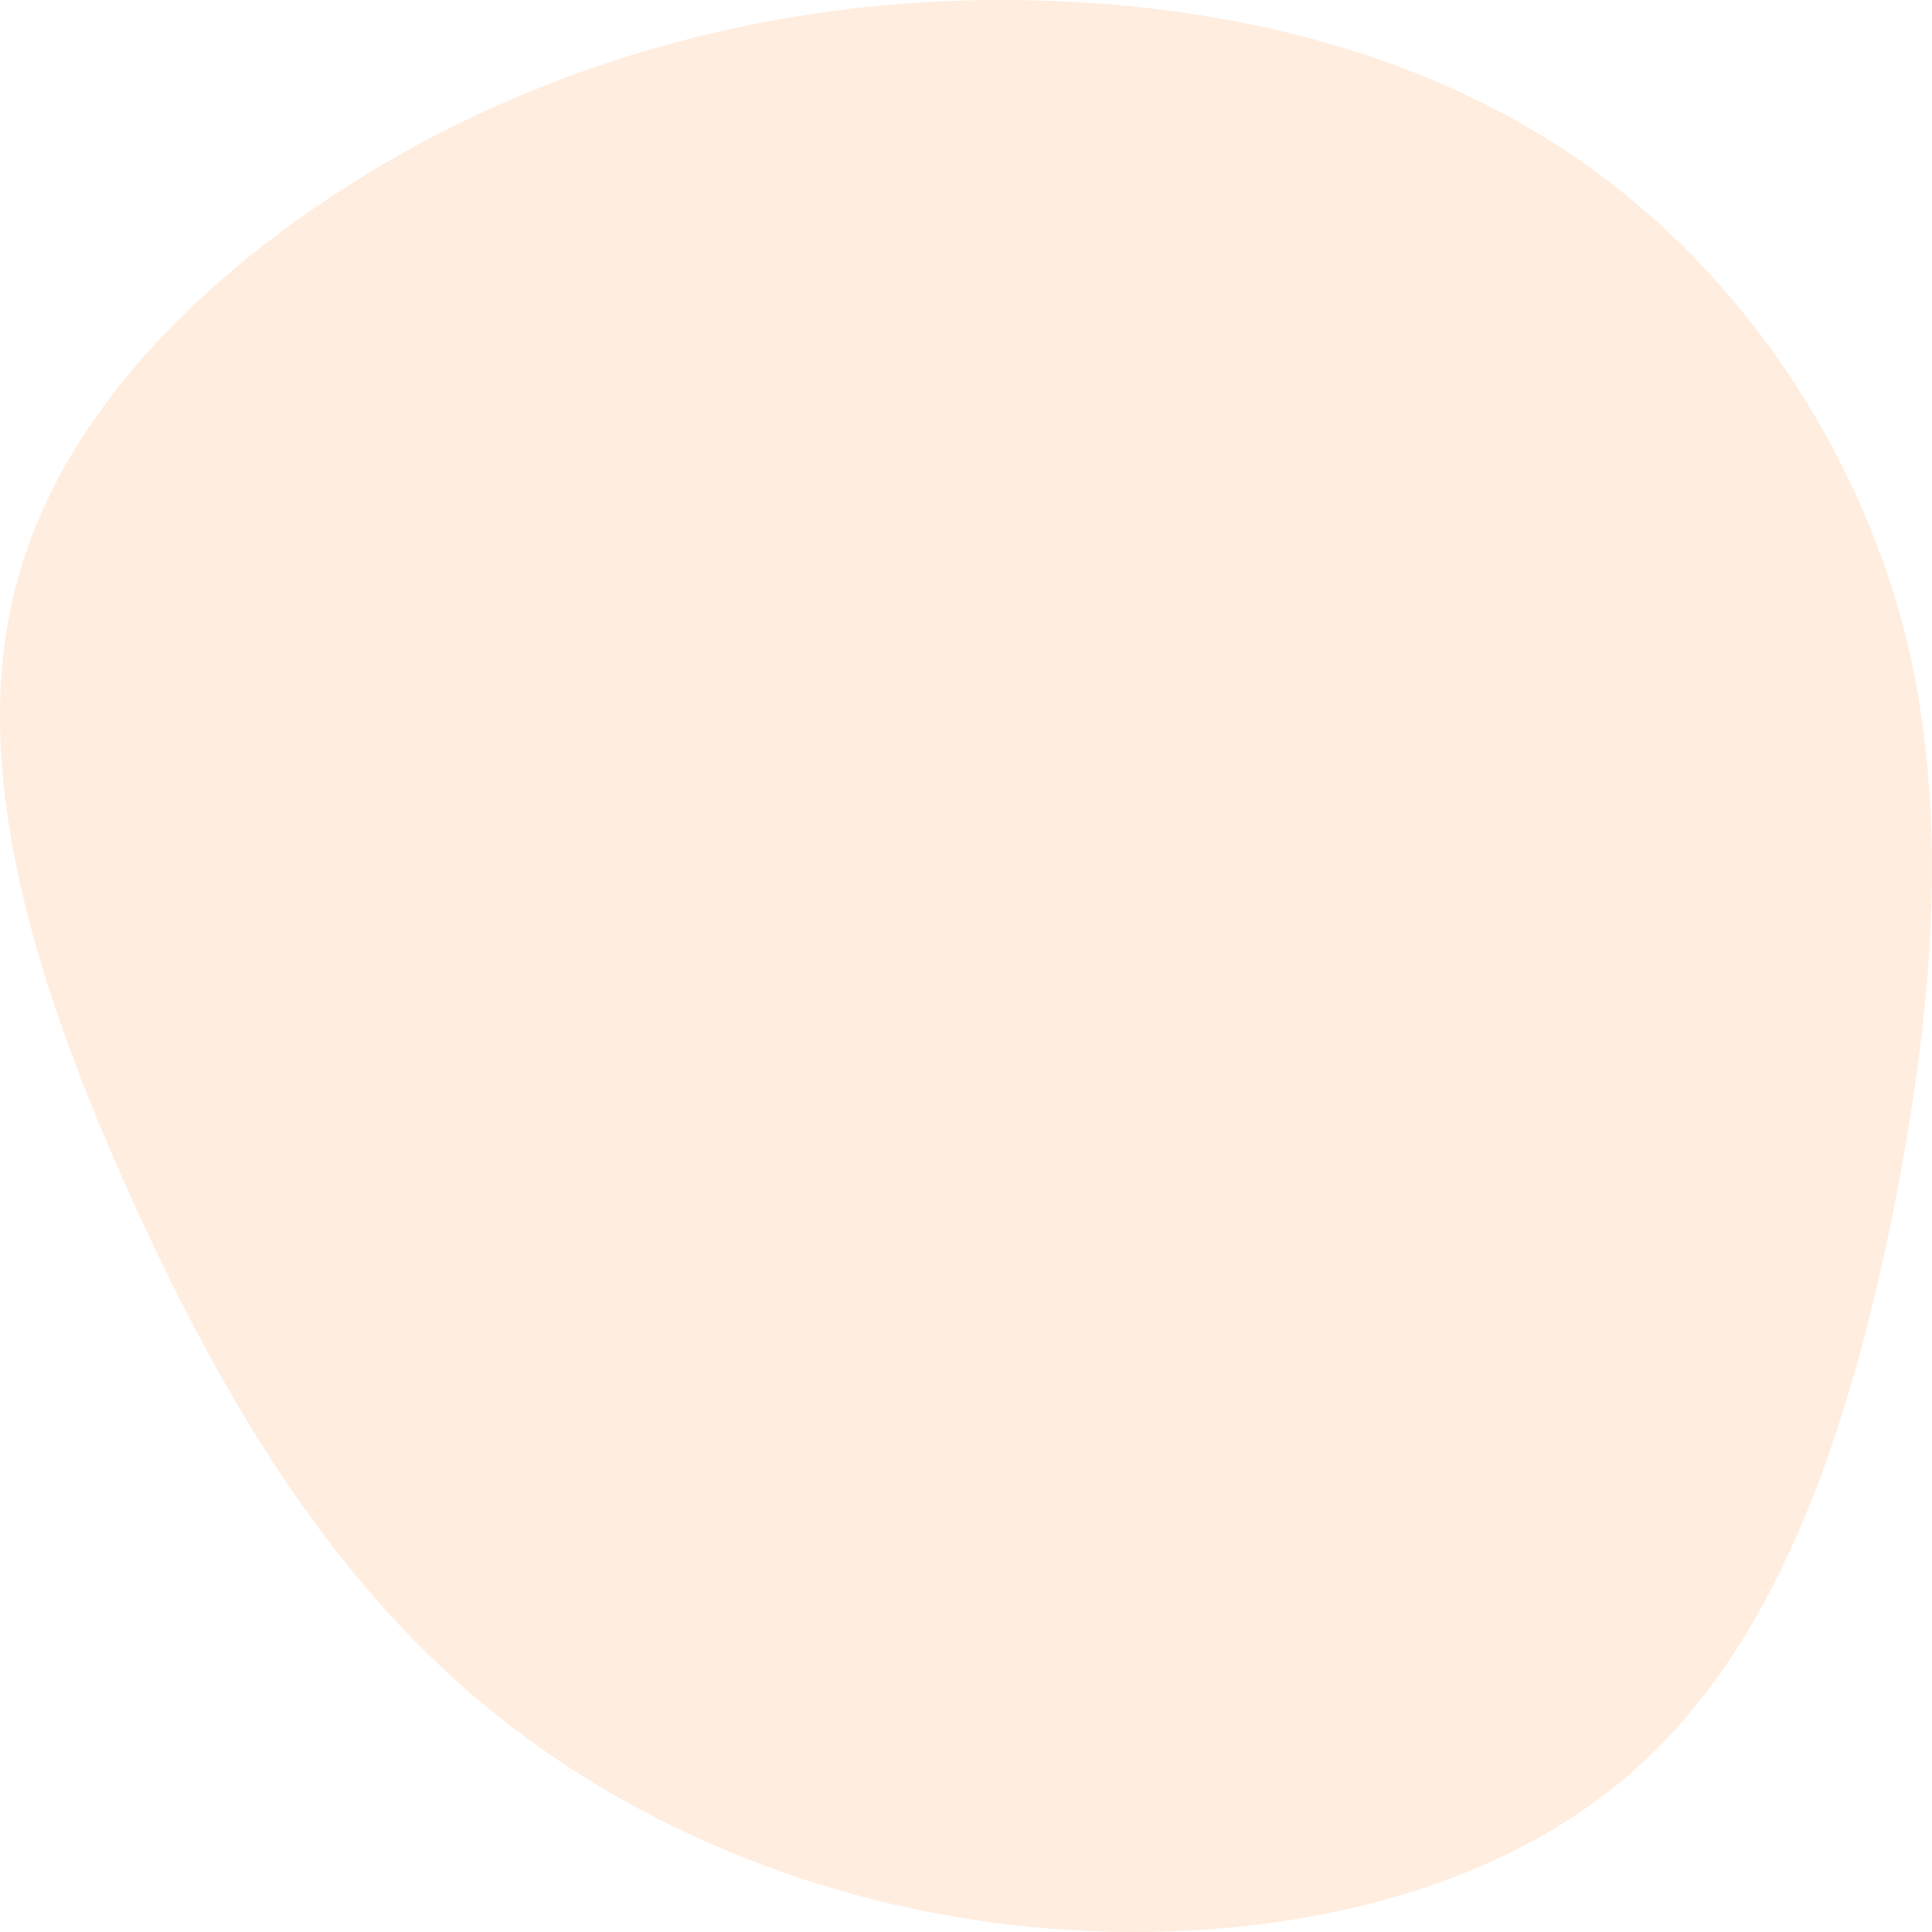
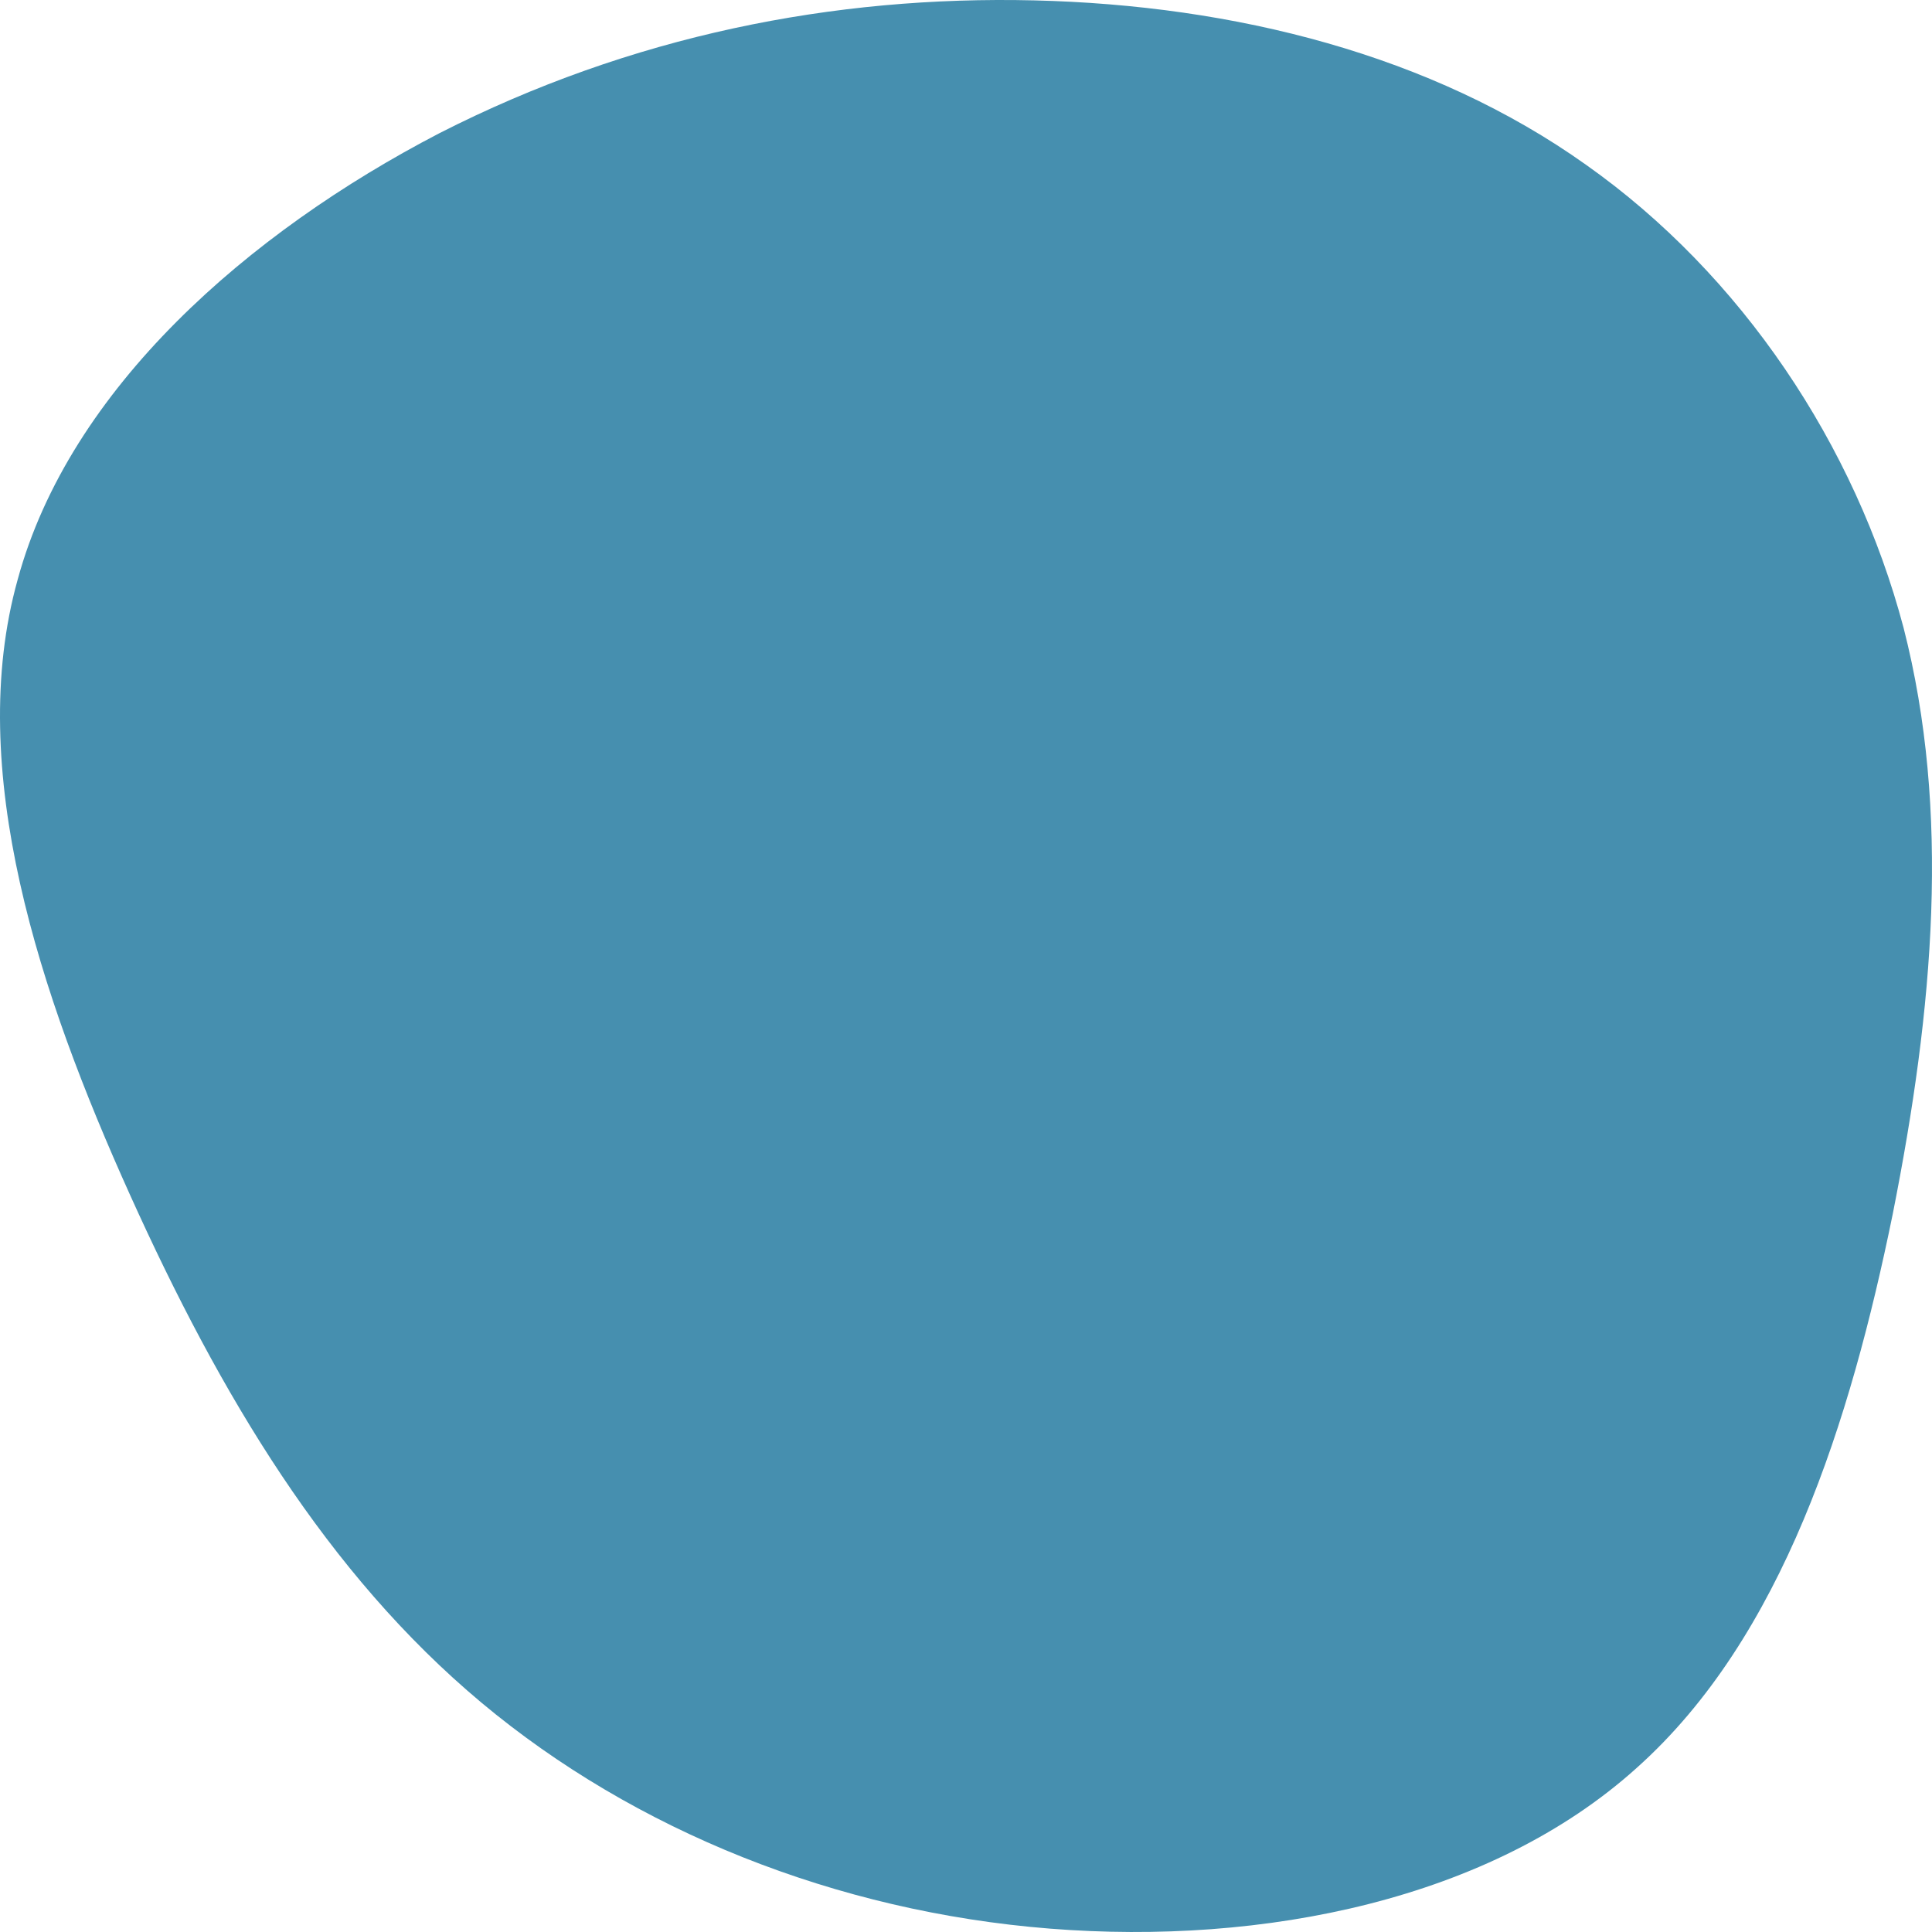
<svg xmlns="http://www.w3.org/2000/svg" width="505" height="505" viewBox="0 0 505 505" fill="none">
-   <path d="M414.573 43.078C455.283 71.834 484.948 116.39 497.571 164.106C509.879 212.137 505.461 263.329 494.731 317.365C483.686 371.401 466.013 427.965 427.827 462.093C389.642 496.537 330.312 508.545 274.454 504.121C218.595 499.697 165.893 478.525 125.814 445.029C85.419 411.217 57.648 364.765 33.979 312.309C10.31 259.853 -9.256 201.077 4.629 151.466C18.2 101.538 64.906 60.774 114.768 34.862C164.946 9.266 217.964 -1.162 270.351 0.102C322.738 1.366 374.178 14.322 414.573 43.078Z" fill="#FFEDDF" />
+   <path d="M414.573 43.078C455.283 71.834 484.948 116.39 497.571 164.106C509.879 212.137 505.461 263.329 494.731 317.365C483.686 371.401 466.013 427.965 427.827 462.093C389.642 496.537 330.312 508.545 274.454 504.121C218.595 499.697 165.893 478.525 125.814 445.029C85.419 411.217 57.648 364.765 33.979 312.309C10.31 259.853 -9.256 201.077 4.629 151.466C18.2 101.538 64.906 60.774 114.768 34.862C164.946 9.266 217.964 -1.162 270.351 0.102C322.738 1.366 374.178 14.322 414.573 43.078Z" fill="#468faf" />
</svg>
